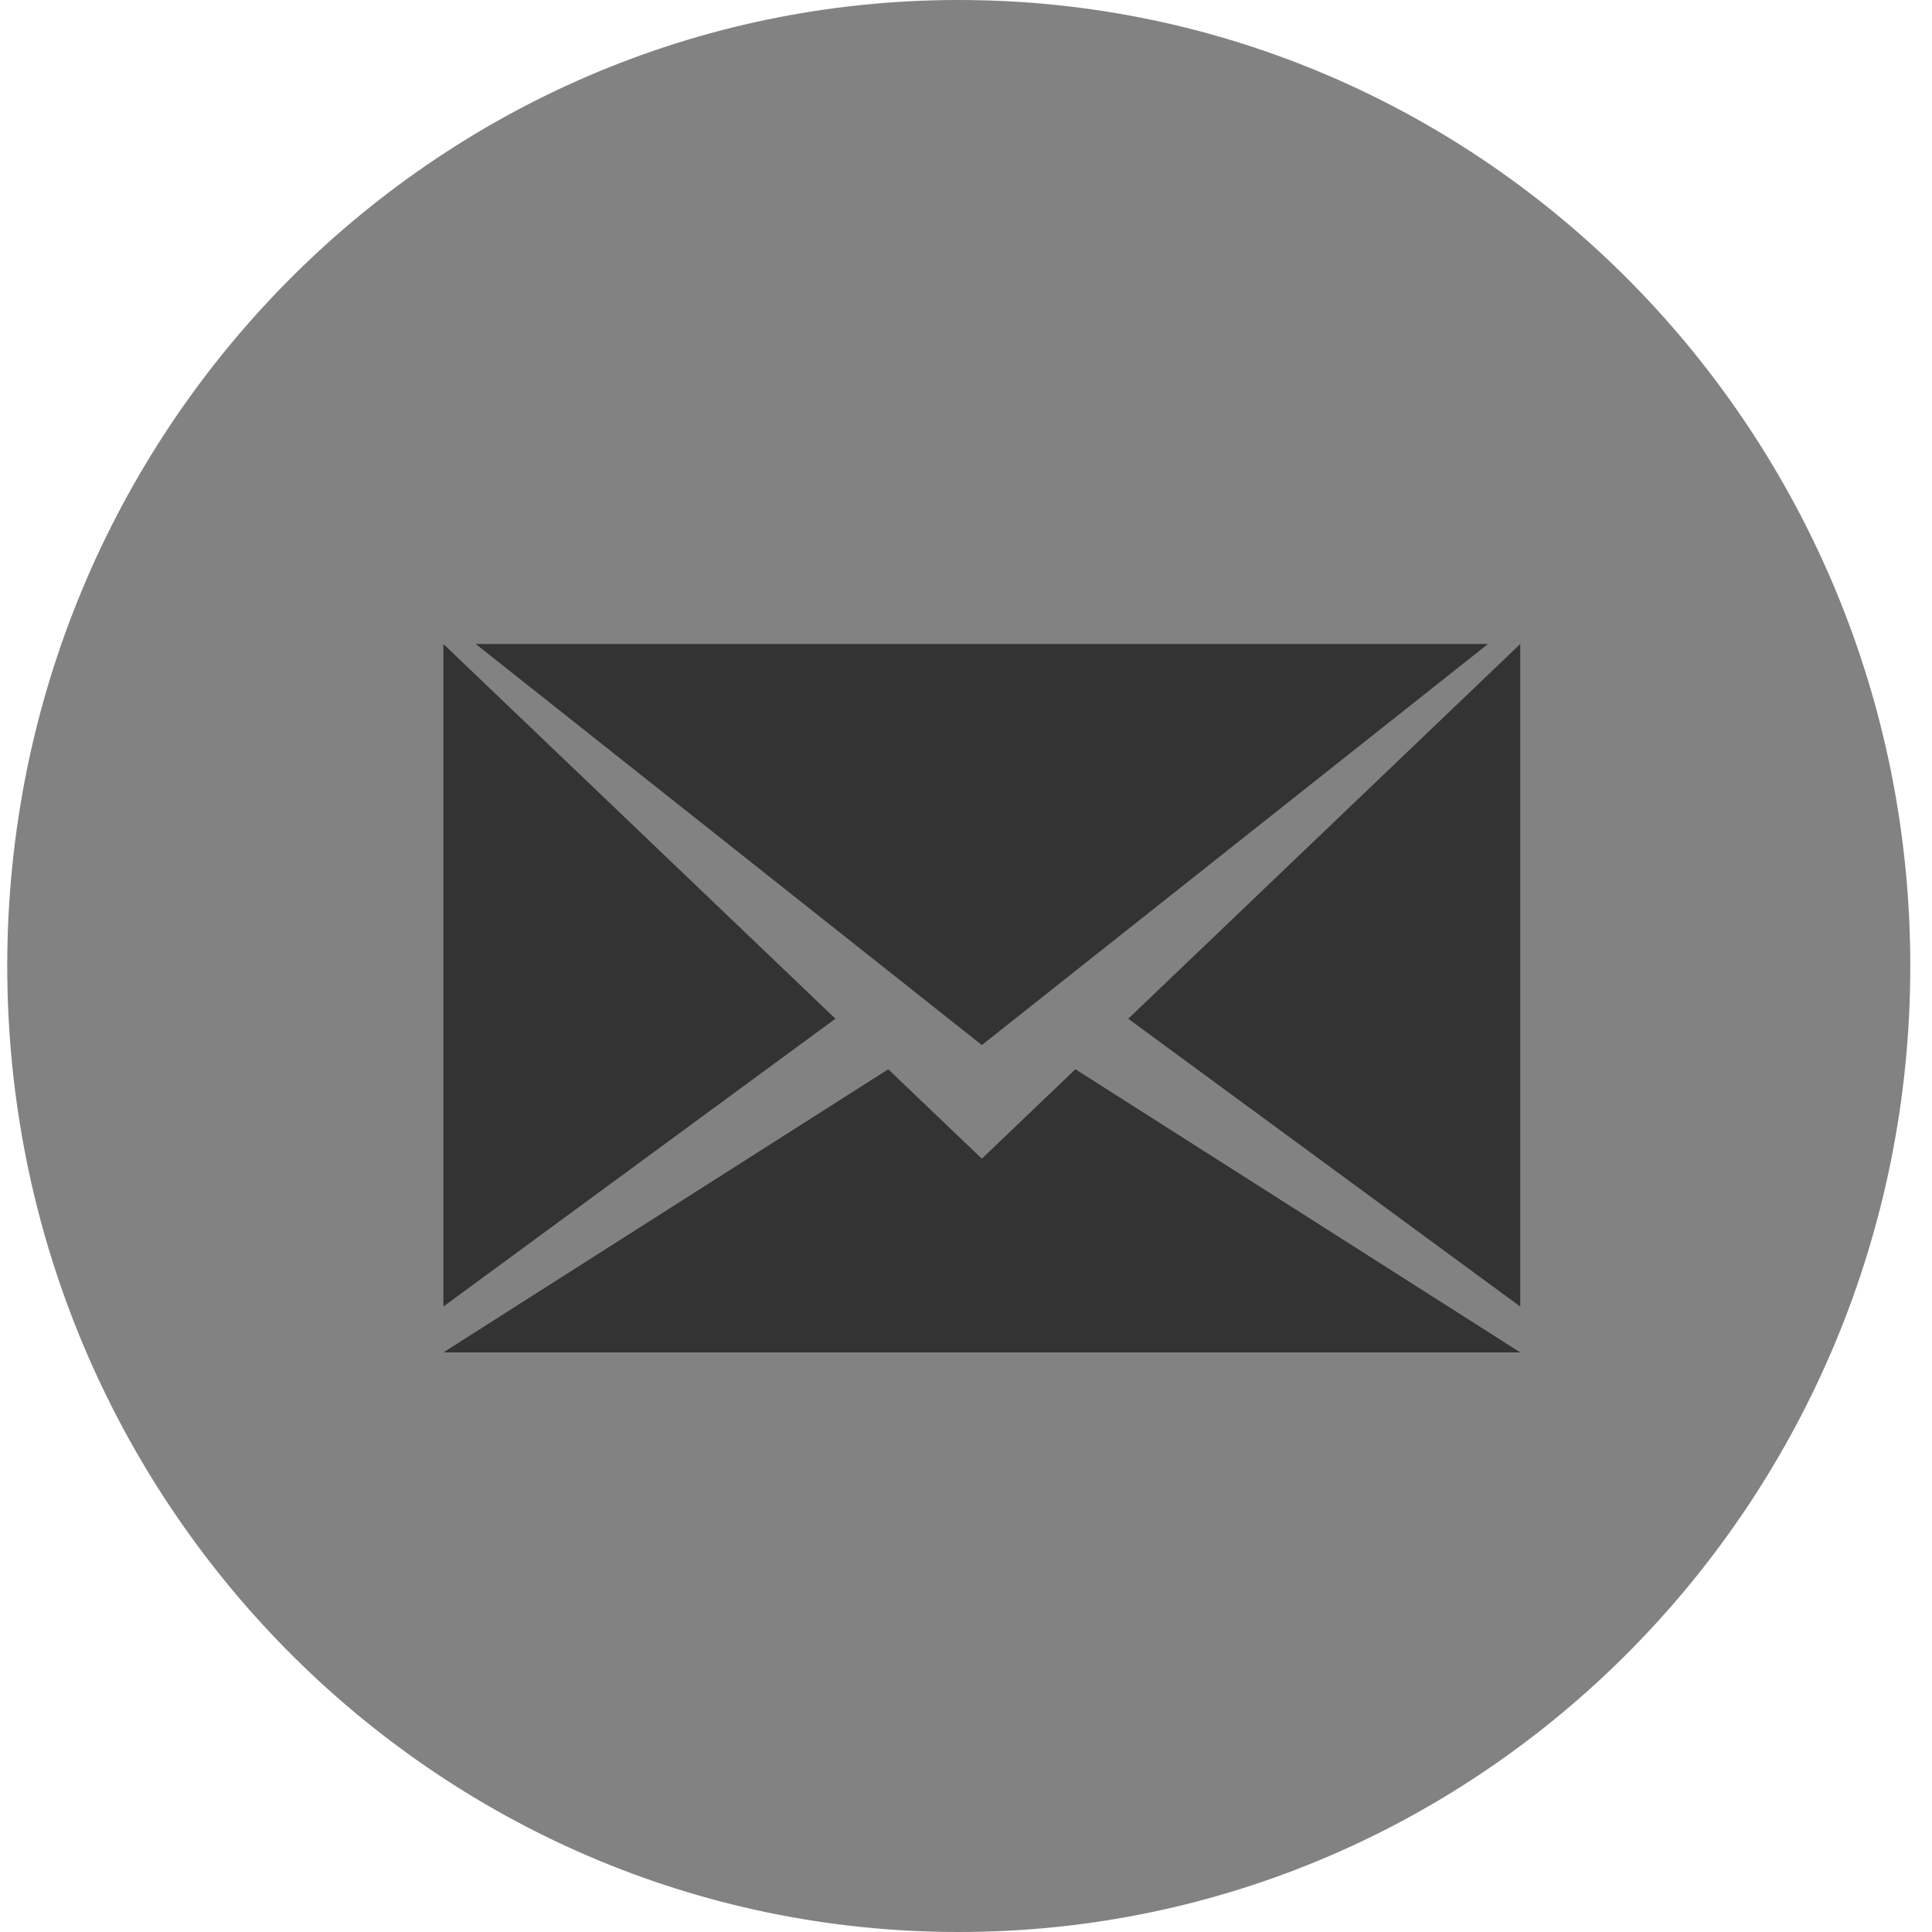
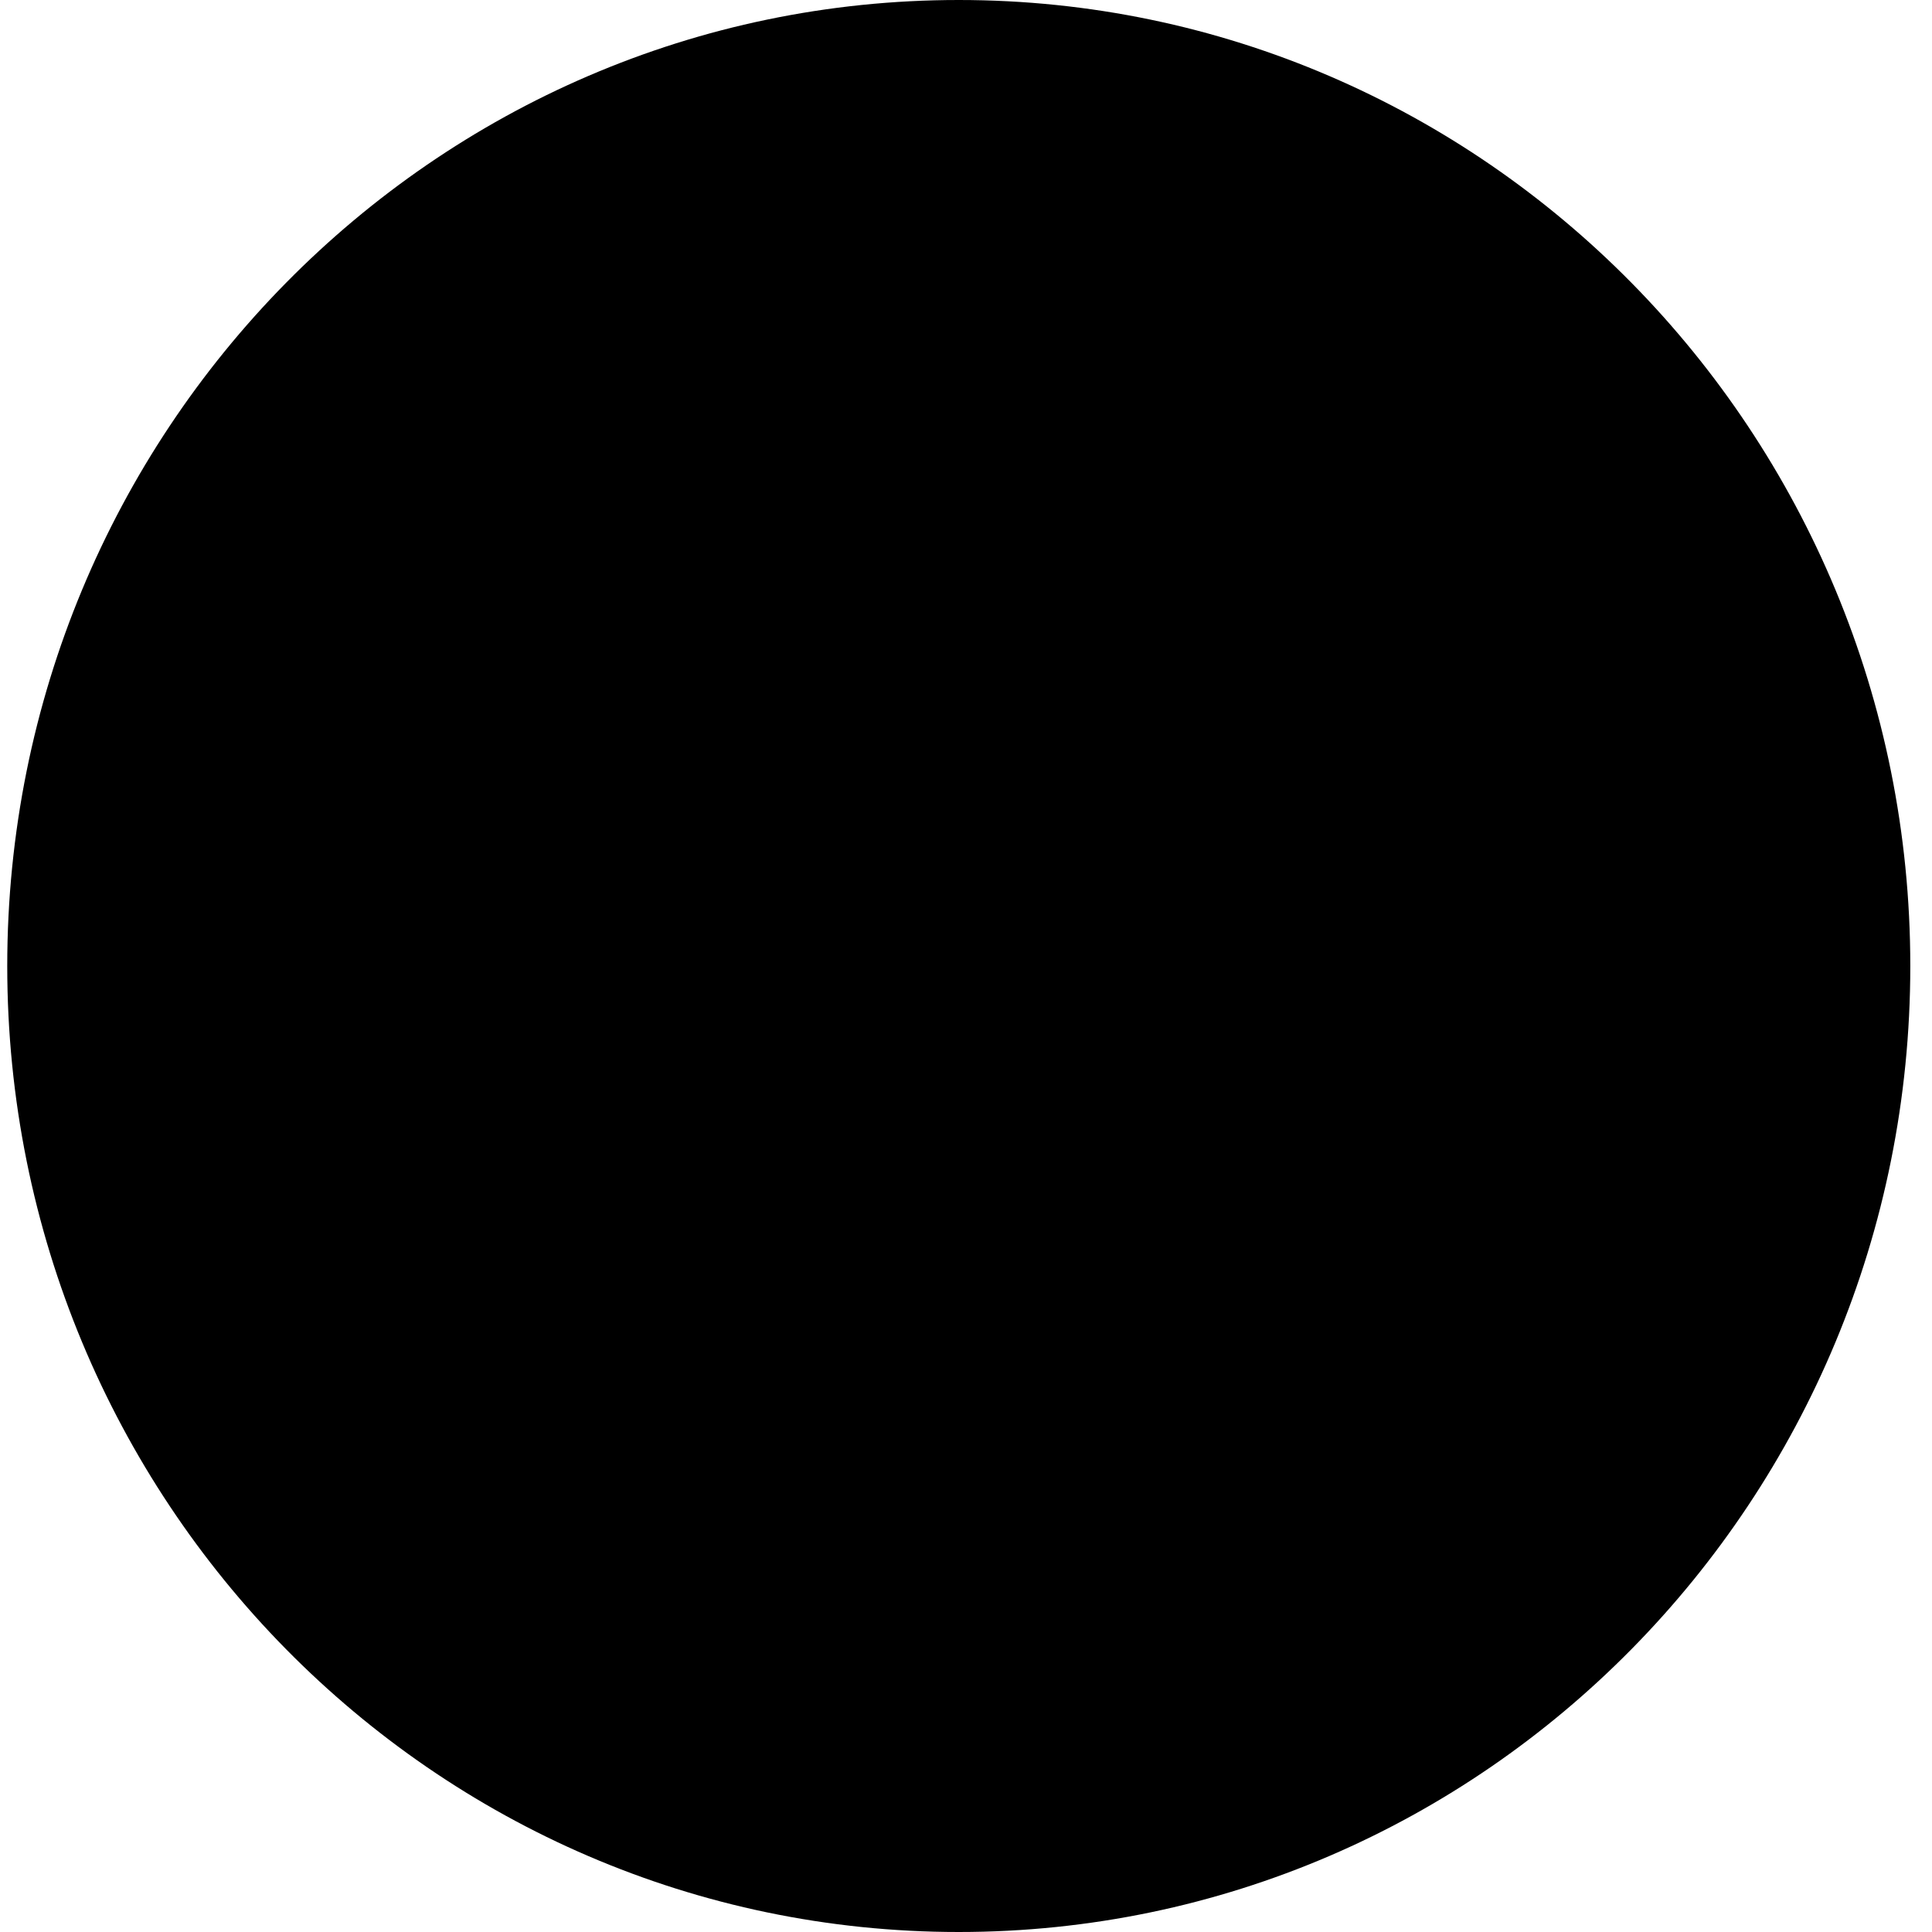
<svg viewBox="0 0 60 60">
-   <path d="M0.225,30 C0.225,13.431 13.455,0 29.775,0 C46.096,0 59.326,13.431 59.326,30 C59.326,46.569 46.096,60 29.775,60 C13.455,60 0.225,46.569 0.225,30 Z M0.225,30" fill="#828282" />
-   <path d="M35.038,31.638 L47.213,40.576 L47.213,20 L35.038,31.638 Z M13.77,20 L13.77,40.576 L25.945,31.637 L13.77,20 Z M30.492,35.984 L27.585,33.207 L13.77,42 L47.213,42 L33.398,33.207 L30.492,35.984 Z M46.21,20 L14.774,20 L30.492,32.455 L46.21,20 Z M46.21,20" fill="#333333" />
+   <path d="M0.225,30 C0.225,13.431 13.455,0 29.775,0 C46.096,0 59.326,13.431 59.326,30 C59.326,46.569 46.096,60 29.775,60 C13.455,60 0.225,46.569 0.225,30 Z M0.225,30" />
+   <path d="M35.038,31.638 L47.213,40.576 L47.213,20 L35.038,31.638 Z M13.77,20 L13.77,40.576 L25.945,31.637 L13.77,20 Z M30.492,35.984 L27.585,33.207 L13.77,42 L47.213,42 L33.398,33.207 L30.492,35.984 Z M46.21,20 L14.774,20 L30.492,32.455 L46.21,20 Z M46.21,20" />
</svg>
